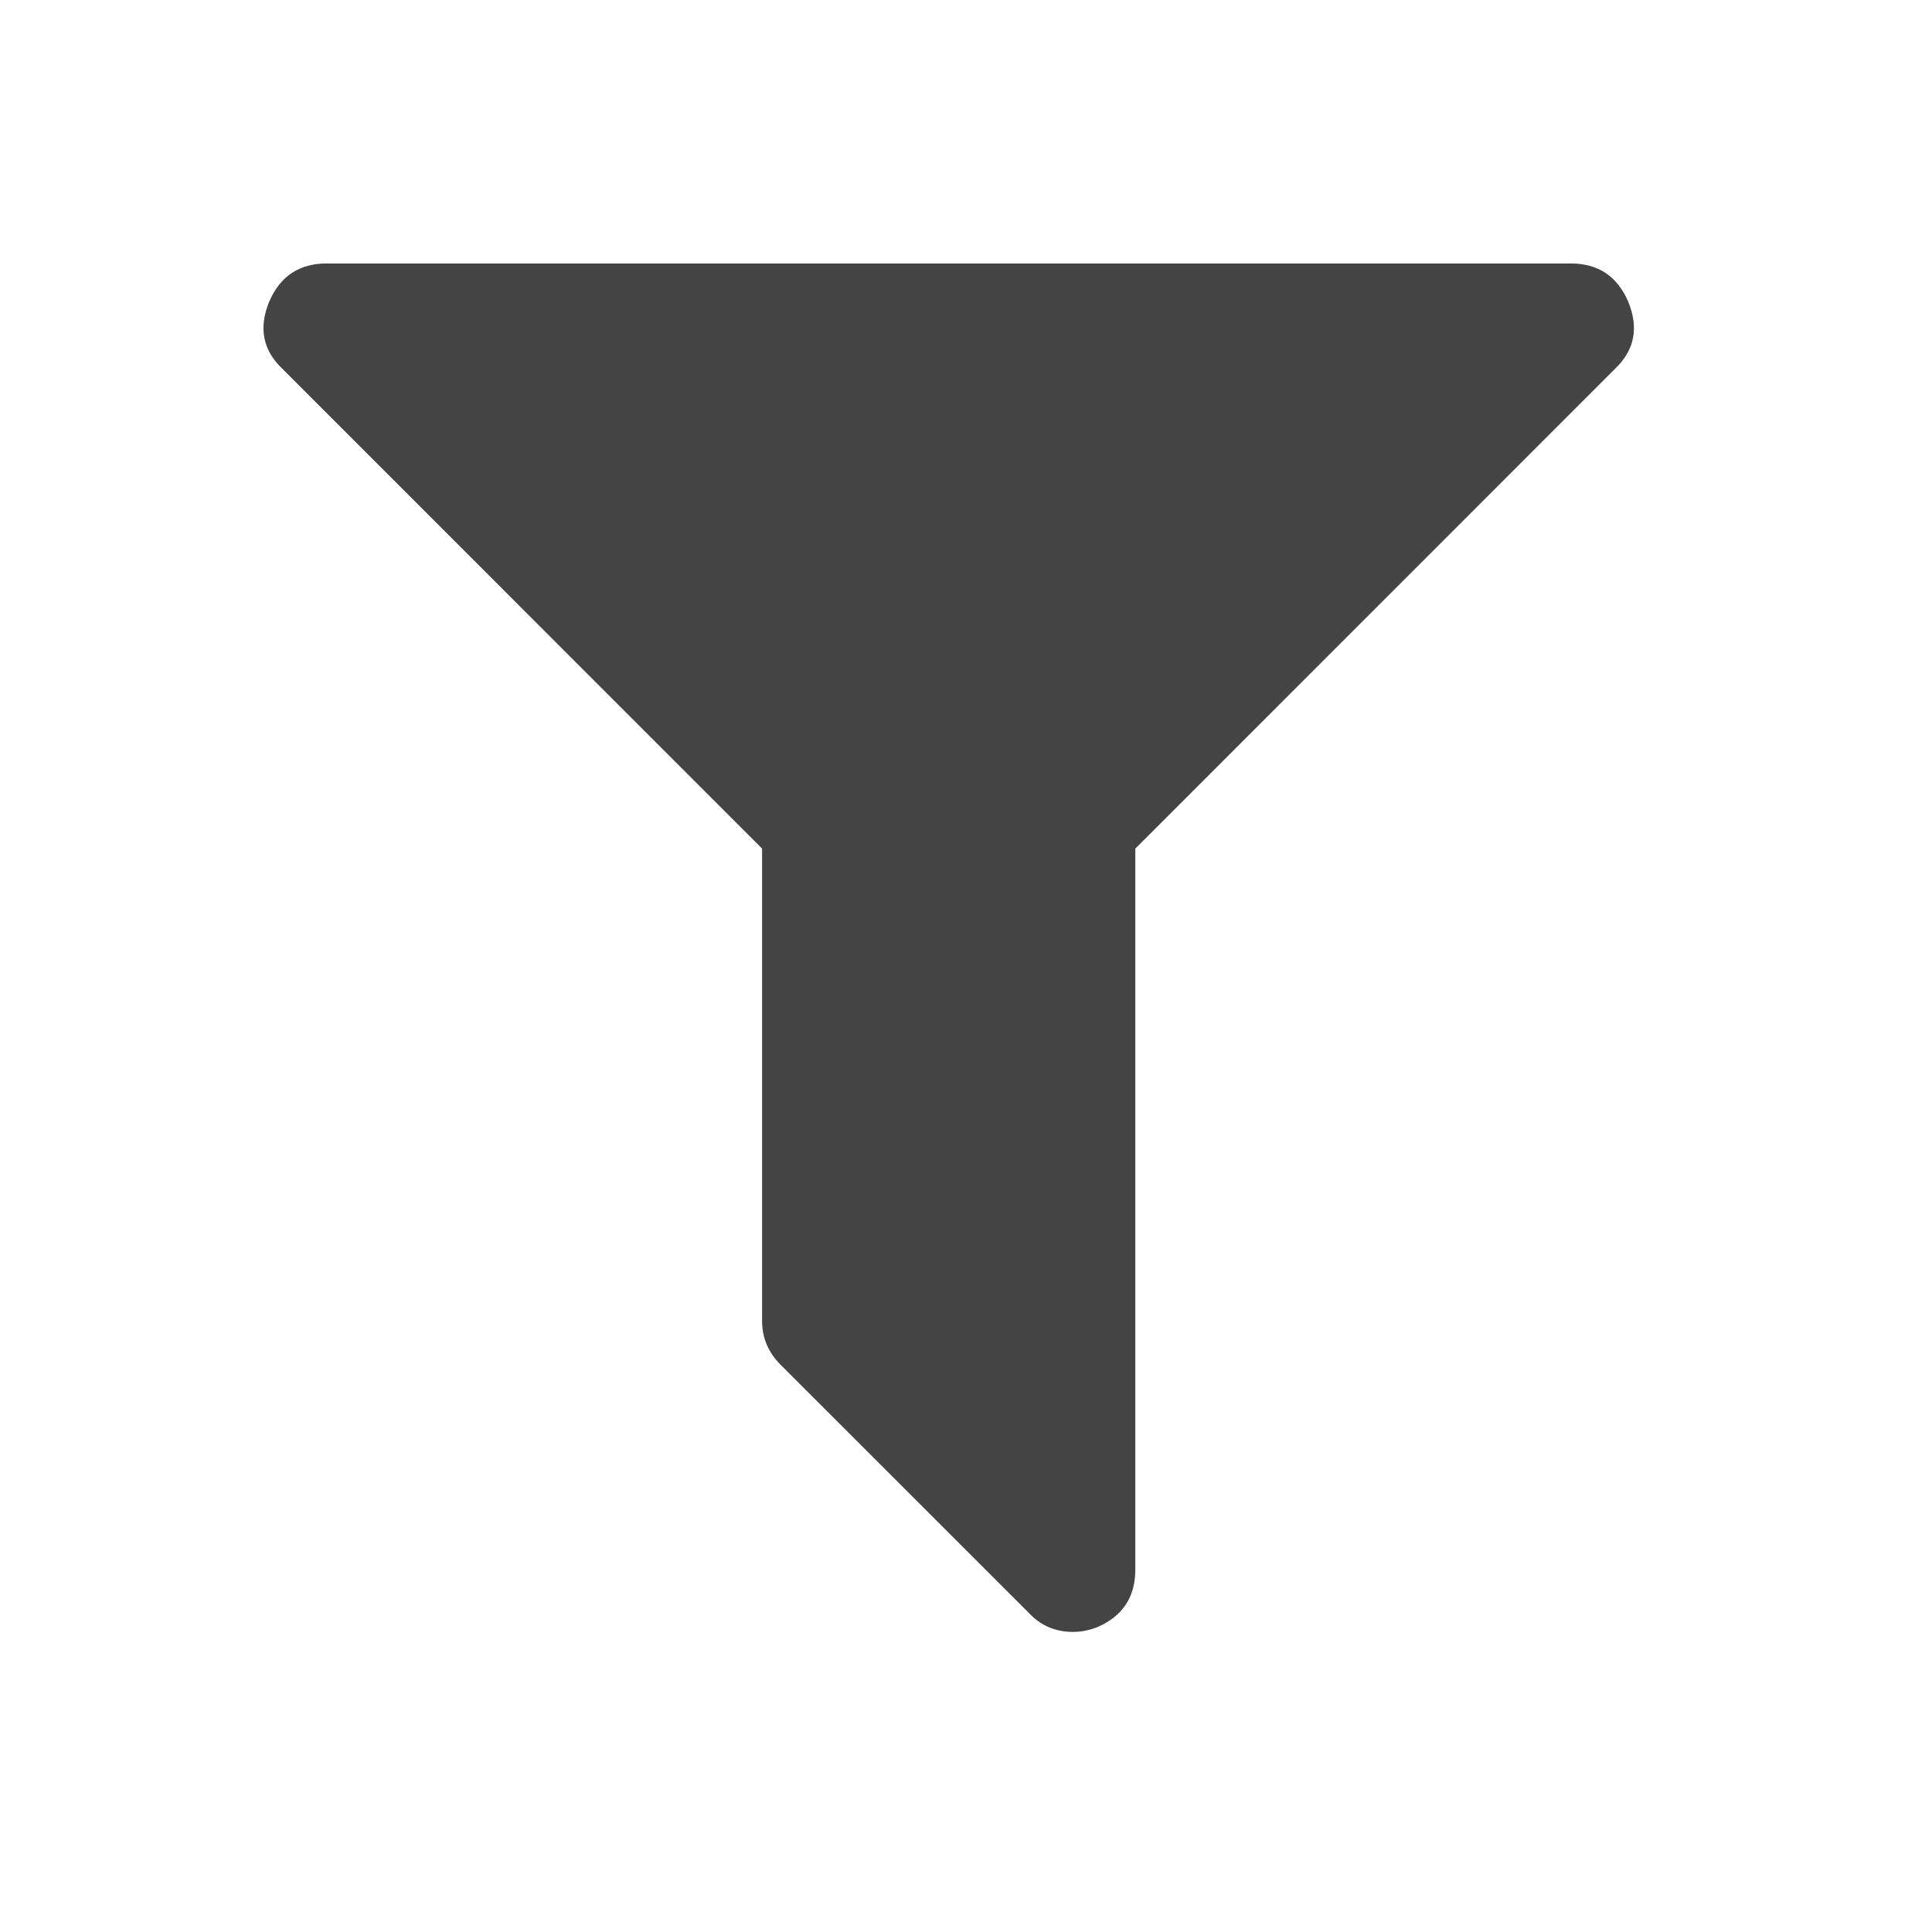
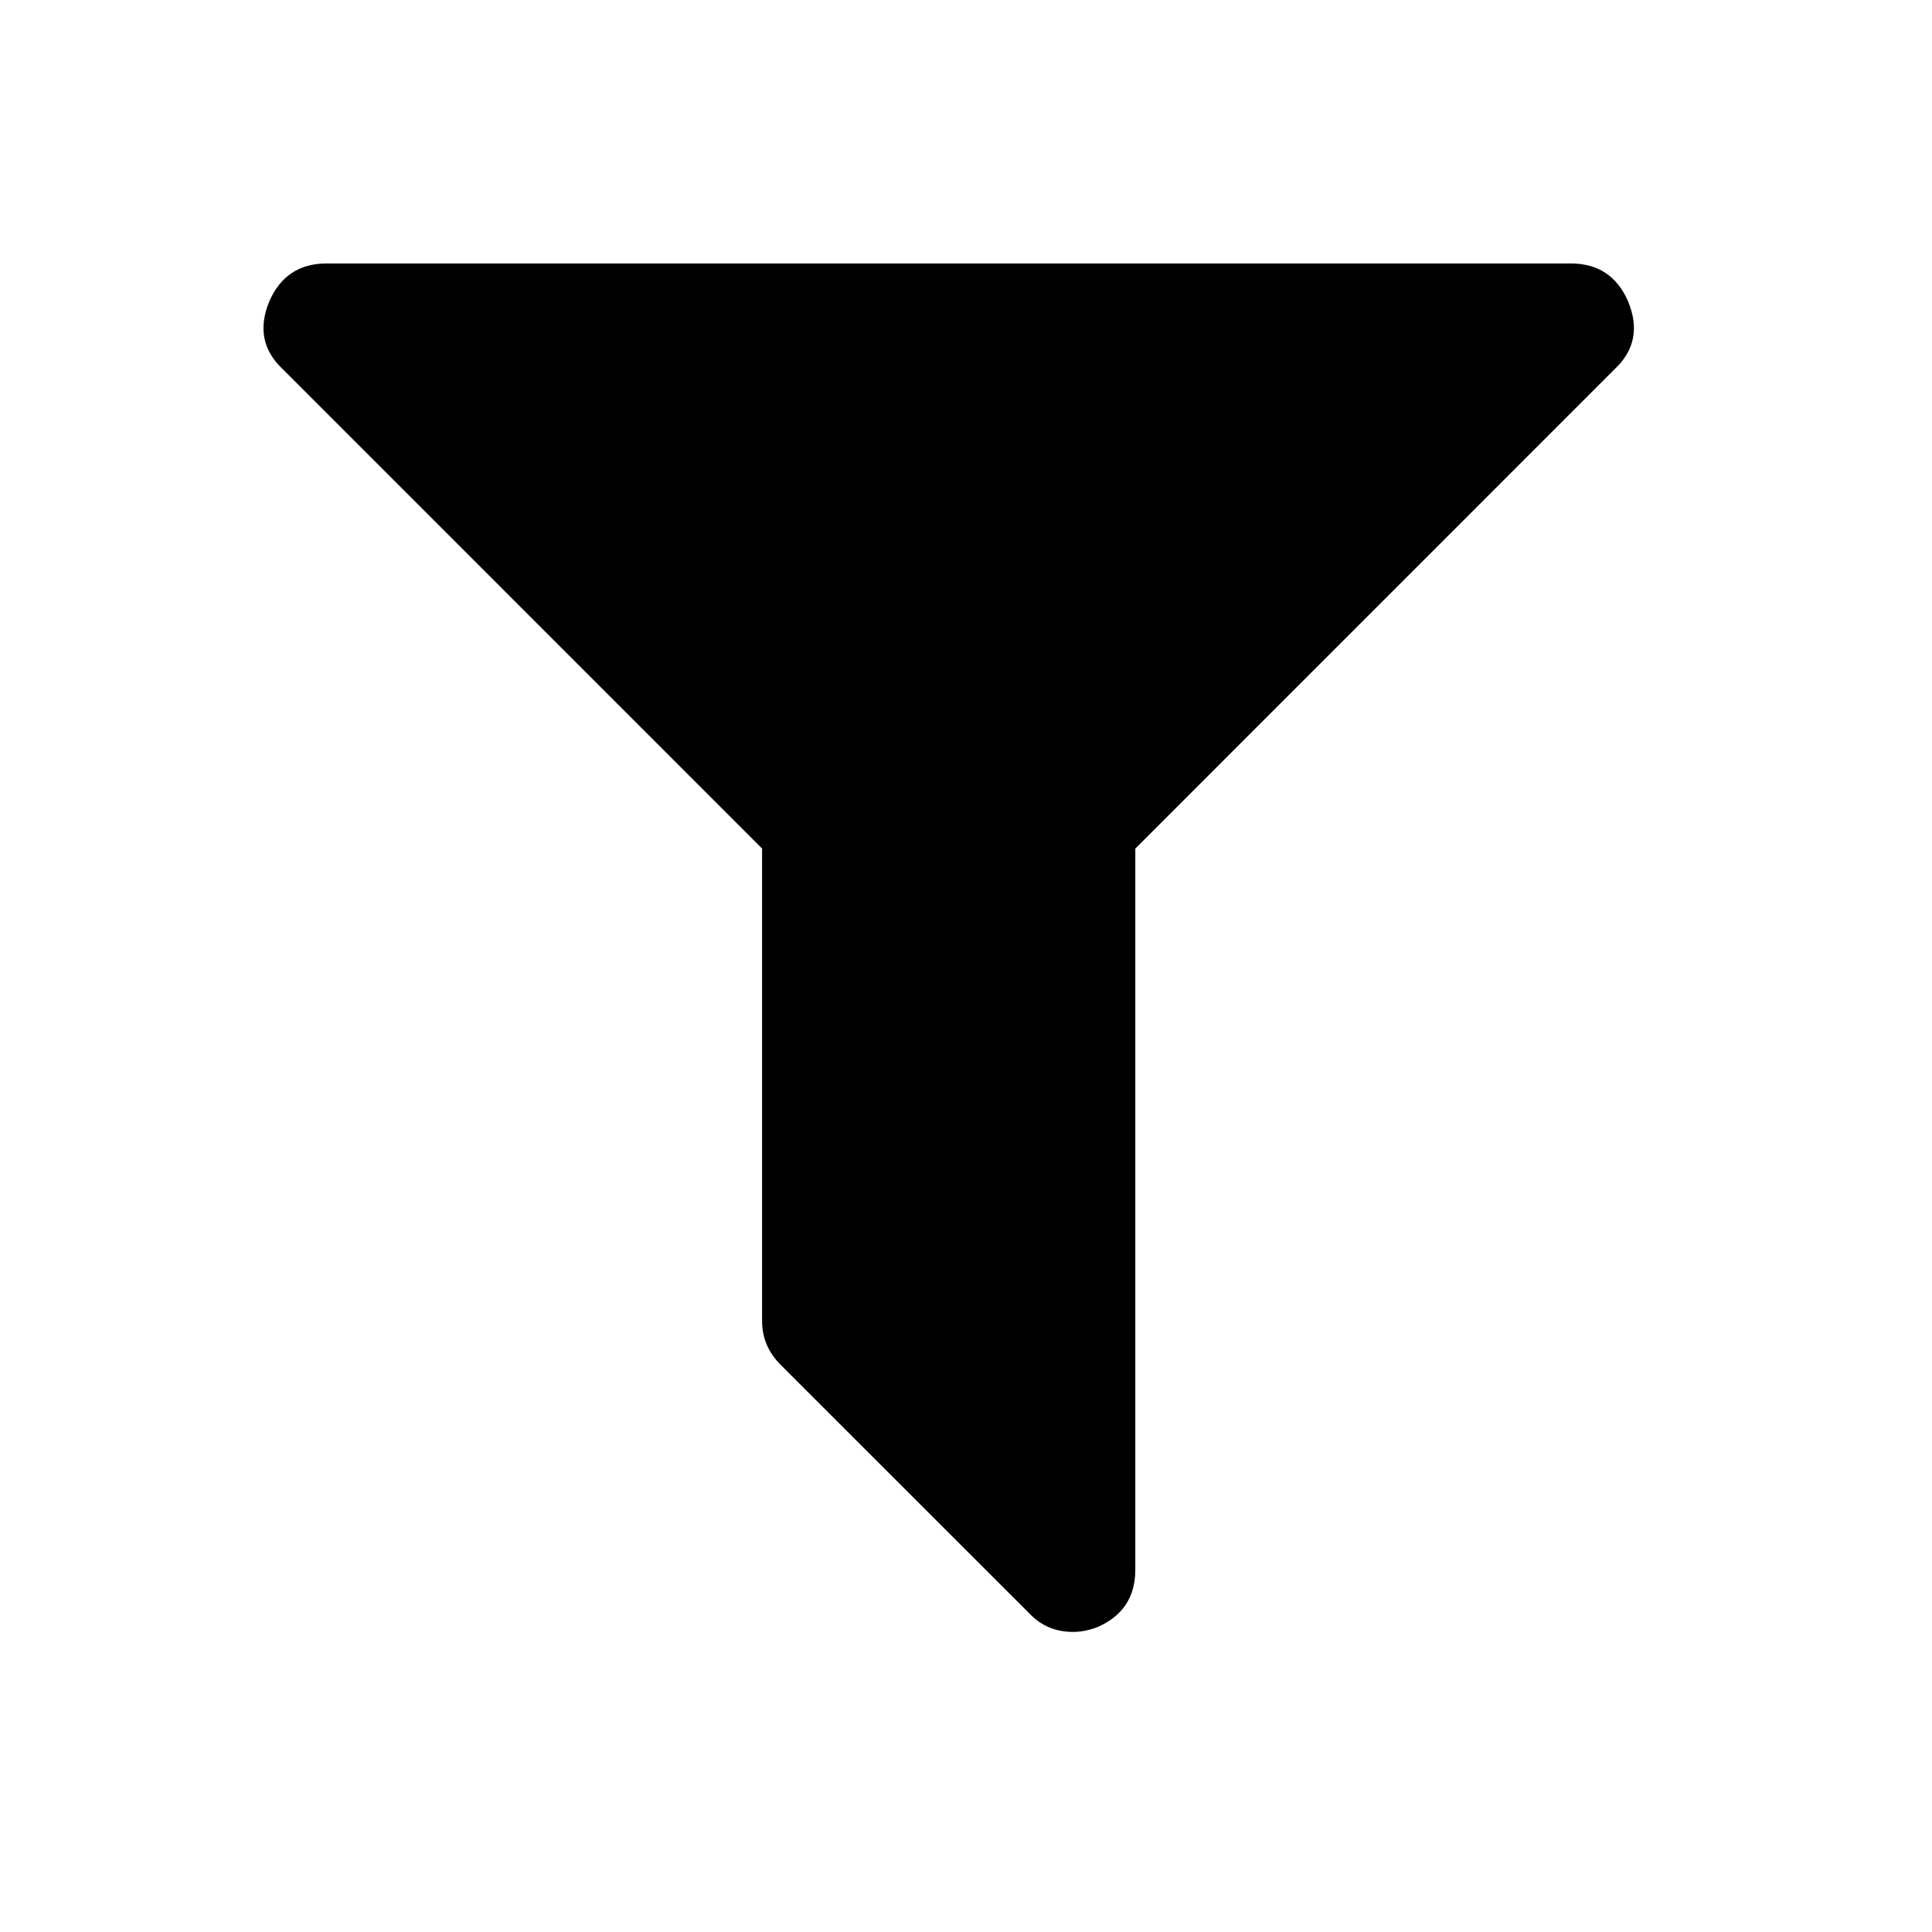
<svg xmlns="http://www.w3.org/2000/svg" width="22px" height="22px" viewBox="0 0 22 22" version="1.1">
  <defs />
  <g id="Page-1" stroke="none" stroke-width="1" fill="none" fill-rule="evenodd">
-     <g id="enrichment-filter" fill="#444444">
+     <g id="enrichment-filter" fill="#000000">
      <path d="M18.539,3.431 C18.665,3.734 18.613,3.992 18.384,4.206 L12.928,9.663 L12.928,17.875 C12.928,18.185 12.784,18.403 12.497,18.528 C12.401,18.565 12.308,18.583 12.22,18.583 C12.021,18.583 11.854,18.513 11.722,18.373 L8.888,15.54 C8.748,15.399 8.678,15.234 8.678,15.042 L8.678,9.663 L3.222,4.206 C2.993,3.992 2.941,3.734 3.067,3.431 C3.192,3.144 3.41,3 3.72,3 L17.886,3 C18.196,3 18.414,3.144 18.539,3.431" id="Imported-Layers" />
    </g>
  </g>
</svg>
